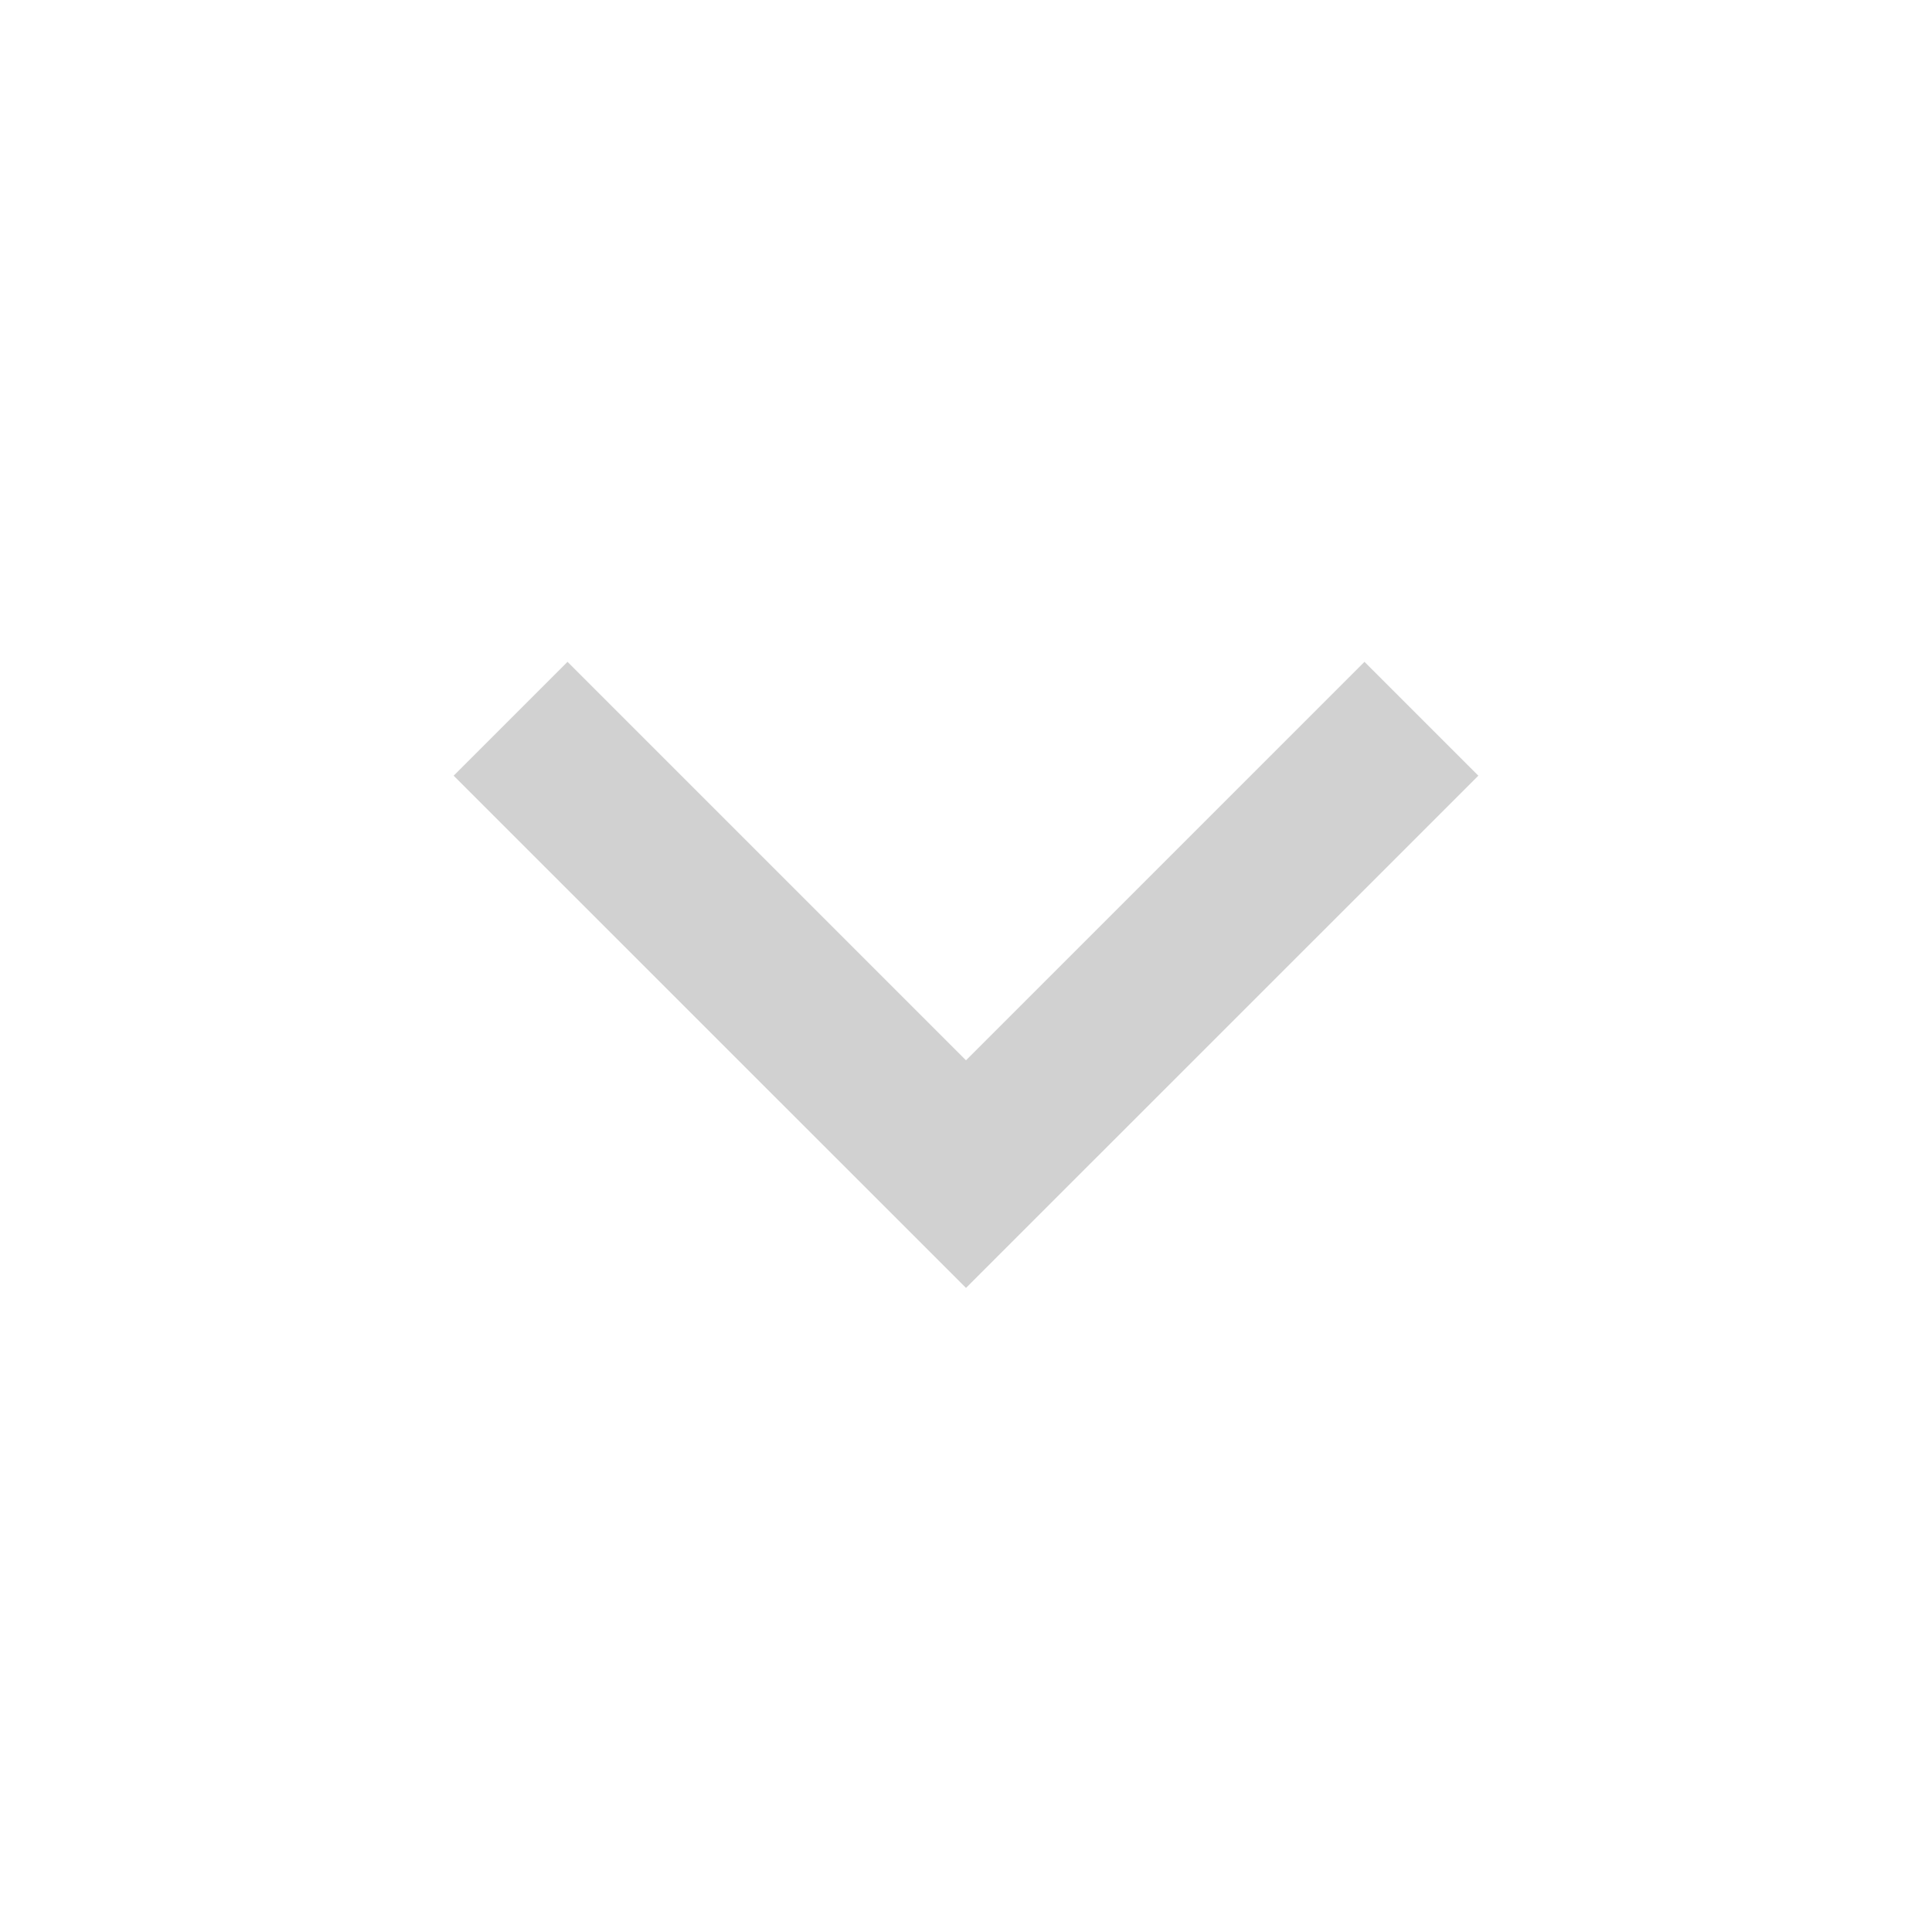
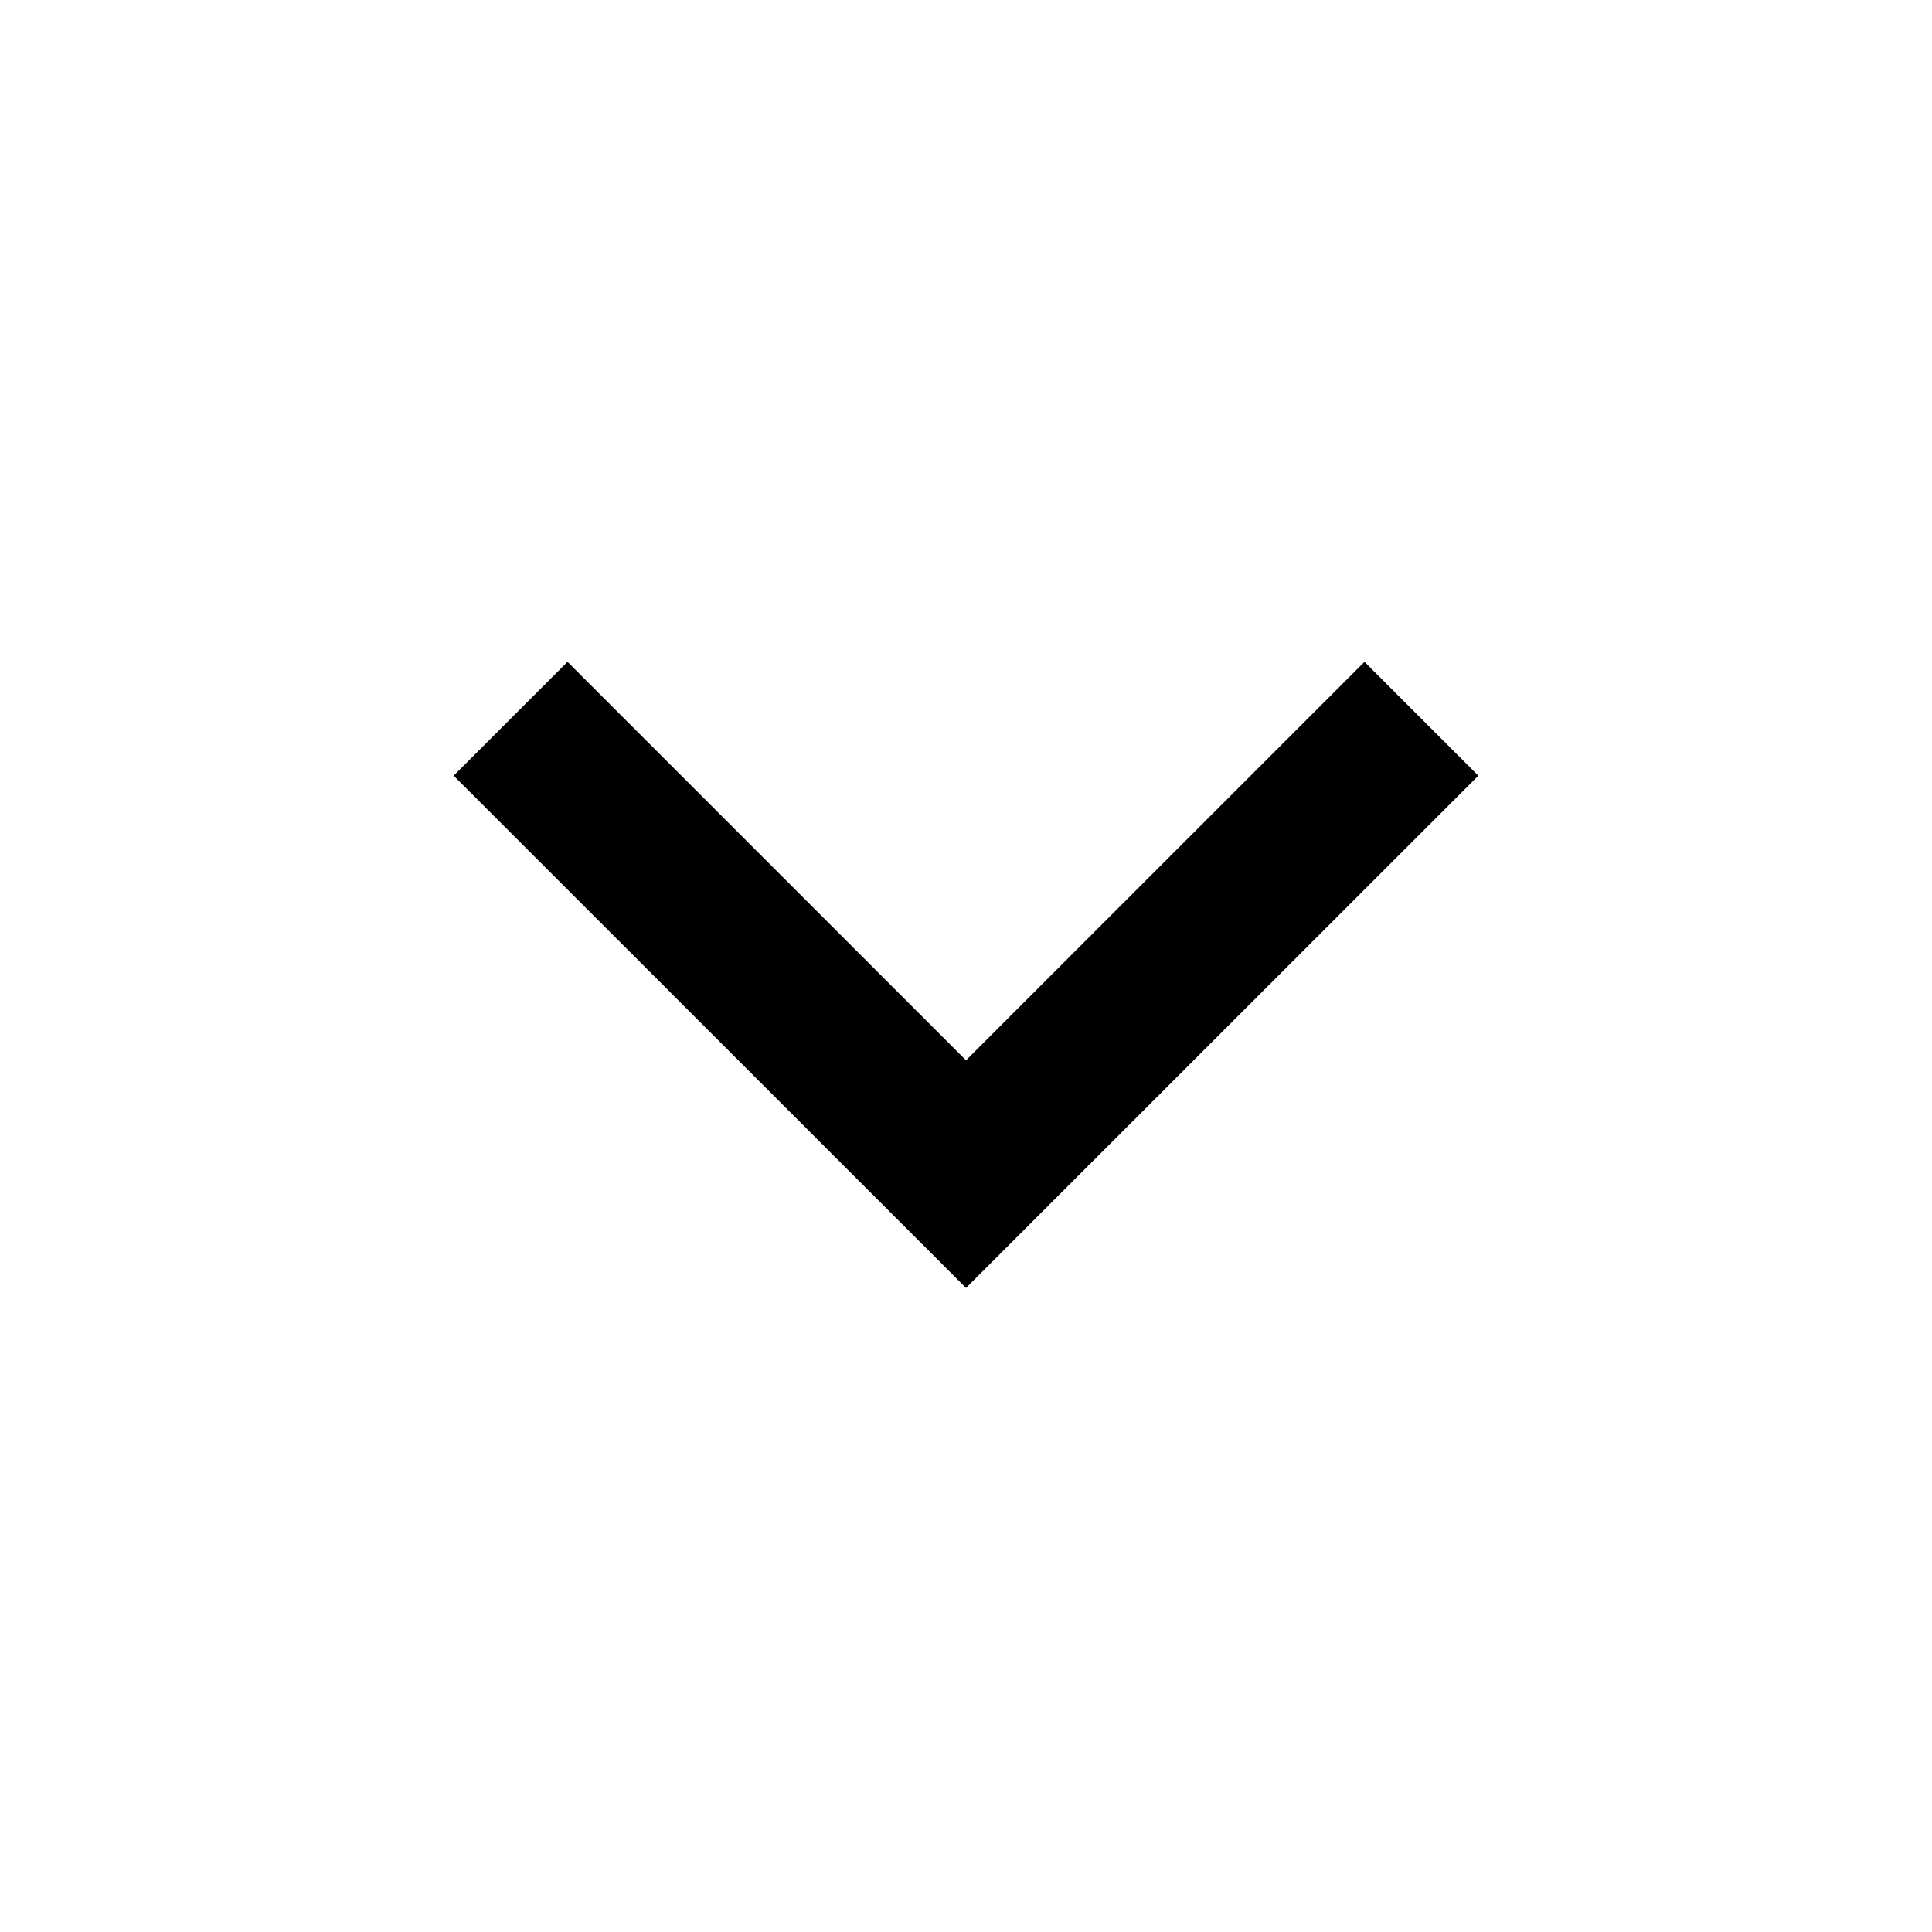
<svg xmlns="http://www.w3.org/2000/svg" width="16" height="16" viewBox="0 0 16 16">
  <path fill="none" fill-rule="evenodd" d="M0 0h16v16H0z" />
-   <path fill="#d1d1d1" d="M9.879 11.522l3.3-3.3.943.943-4.243 4.242-4.243-4.242.943-.943z" transform="translate(-1.879 -2.741)" />
+   <path fill="#000000" d="M9.879 11.522l3.3-3.3.943.943-4.243 4.242-4.243-4.242.943-.943z" transform="translate(-1.879 -2.741)" />
</svg>
